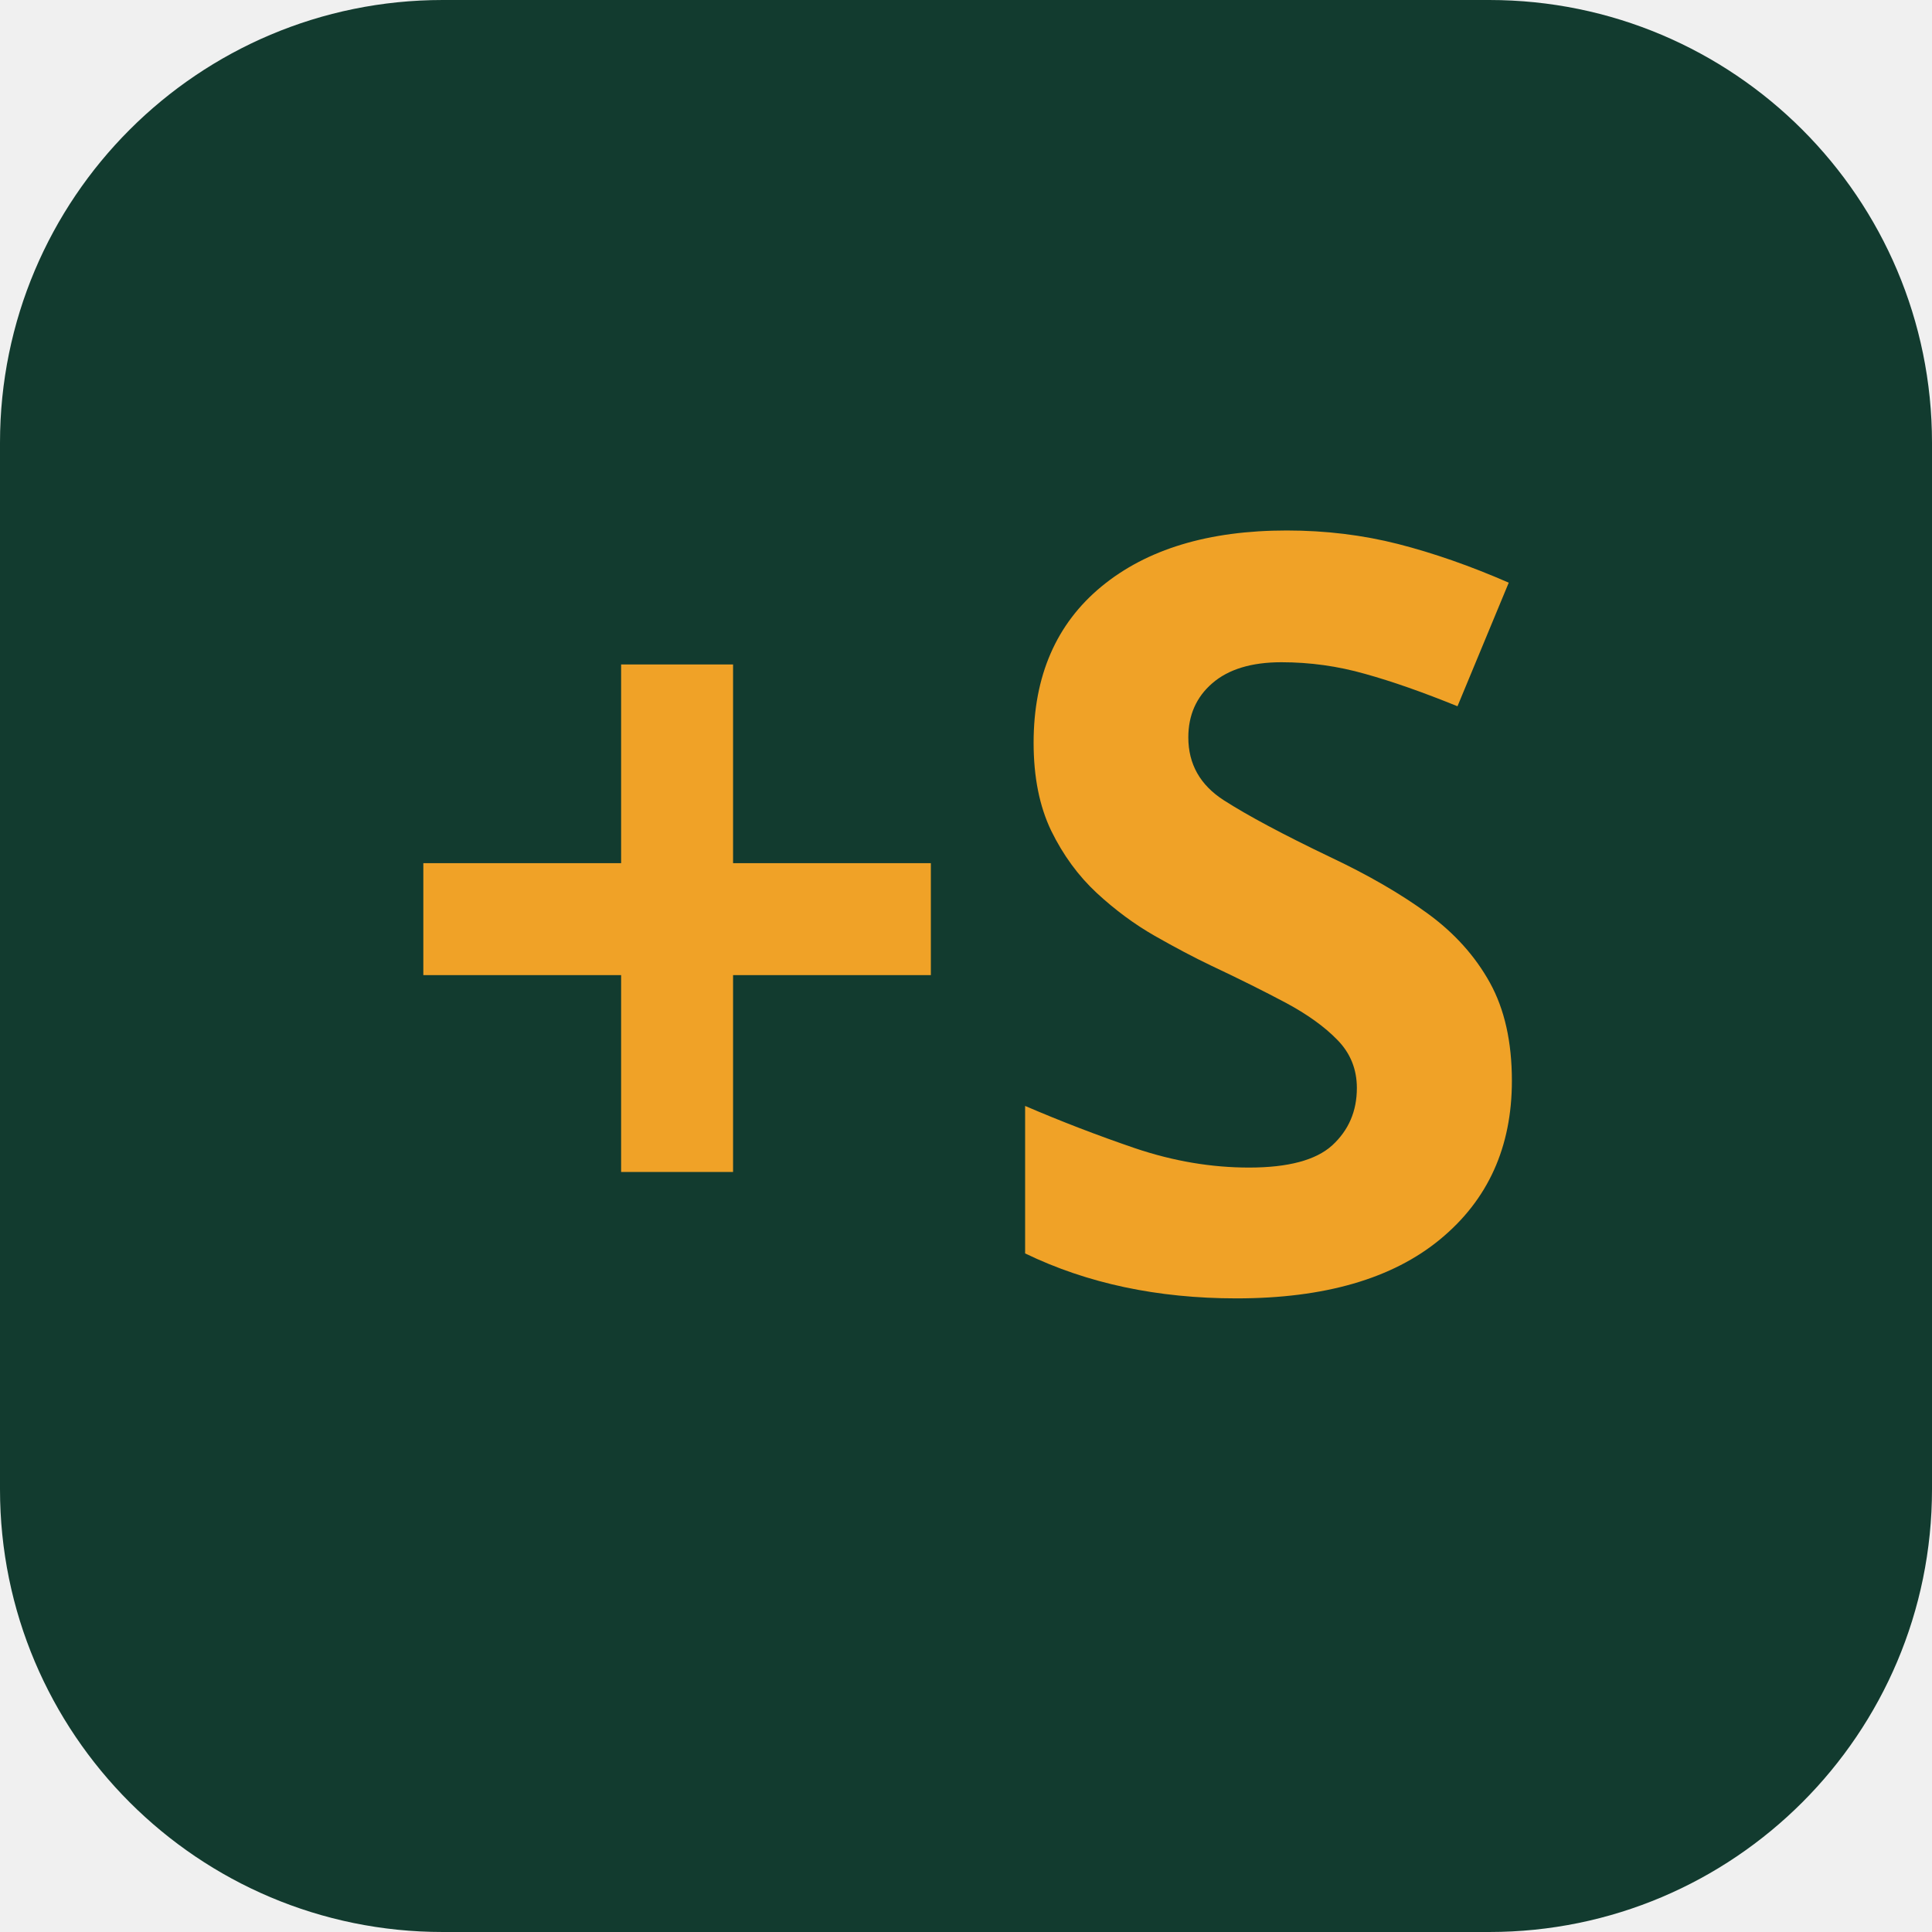
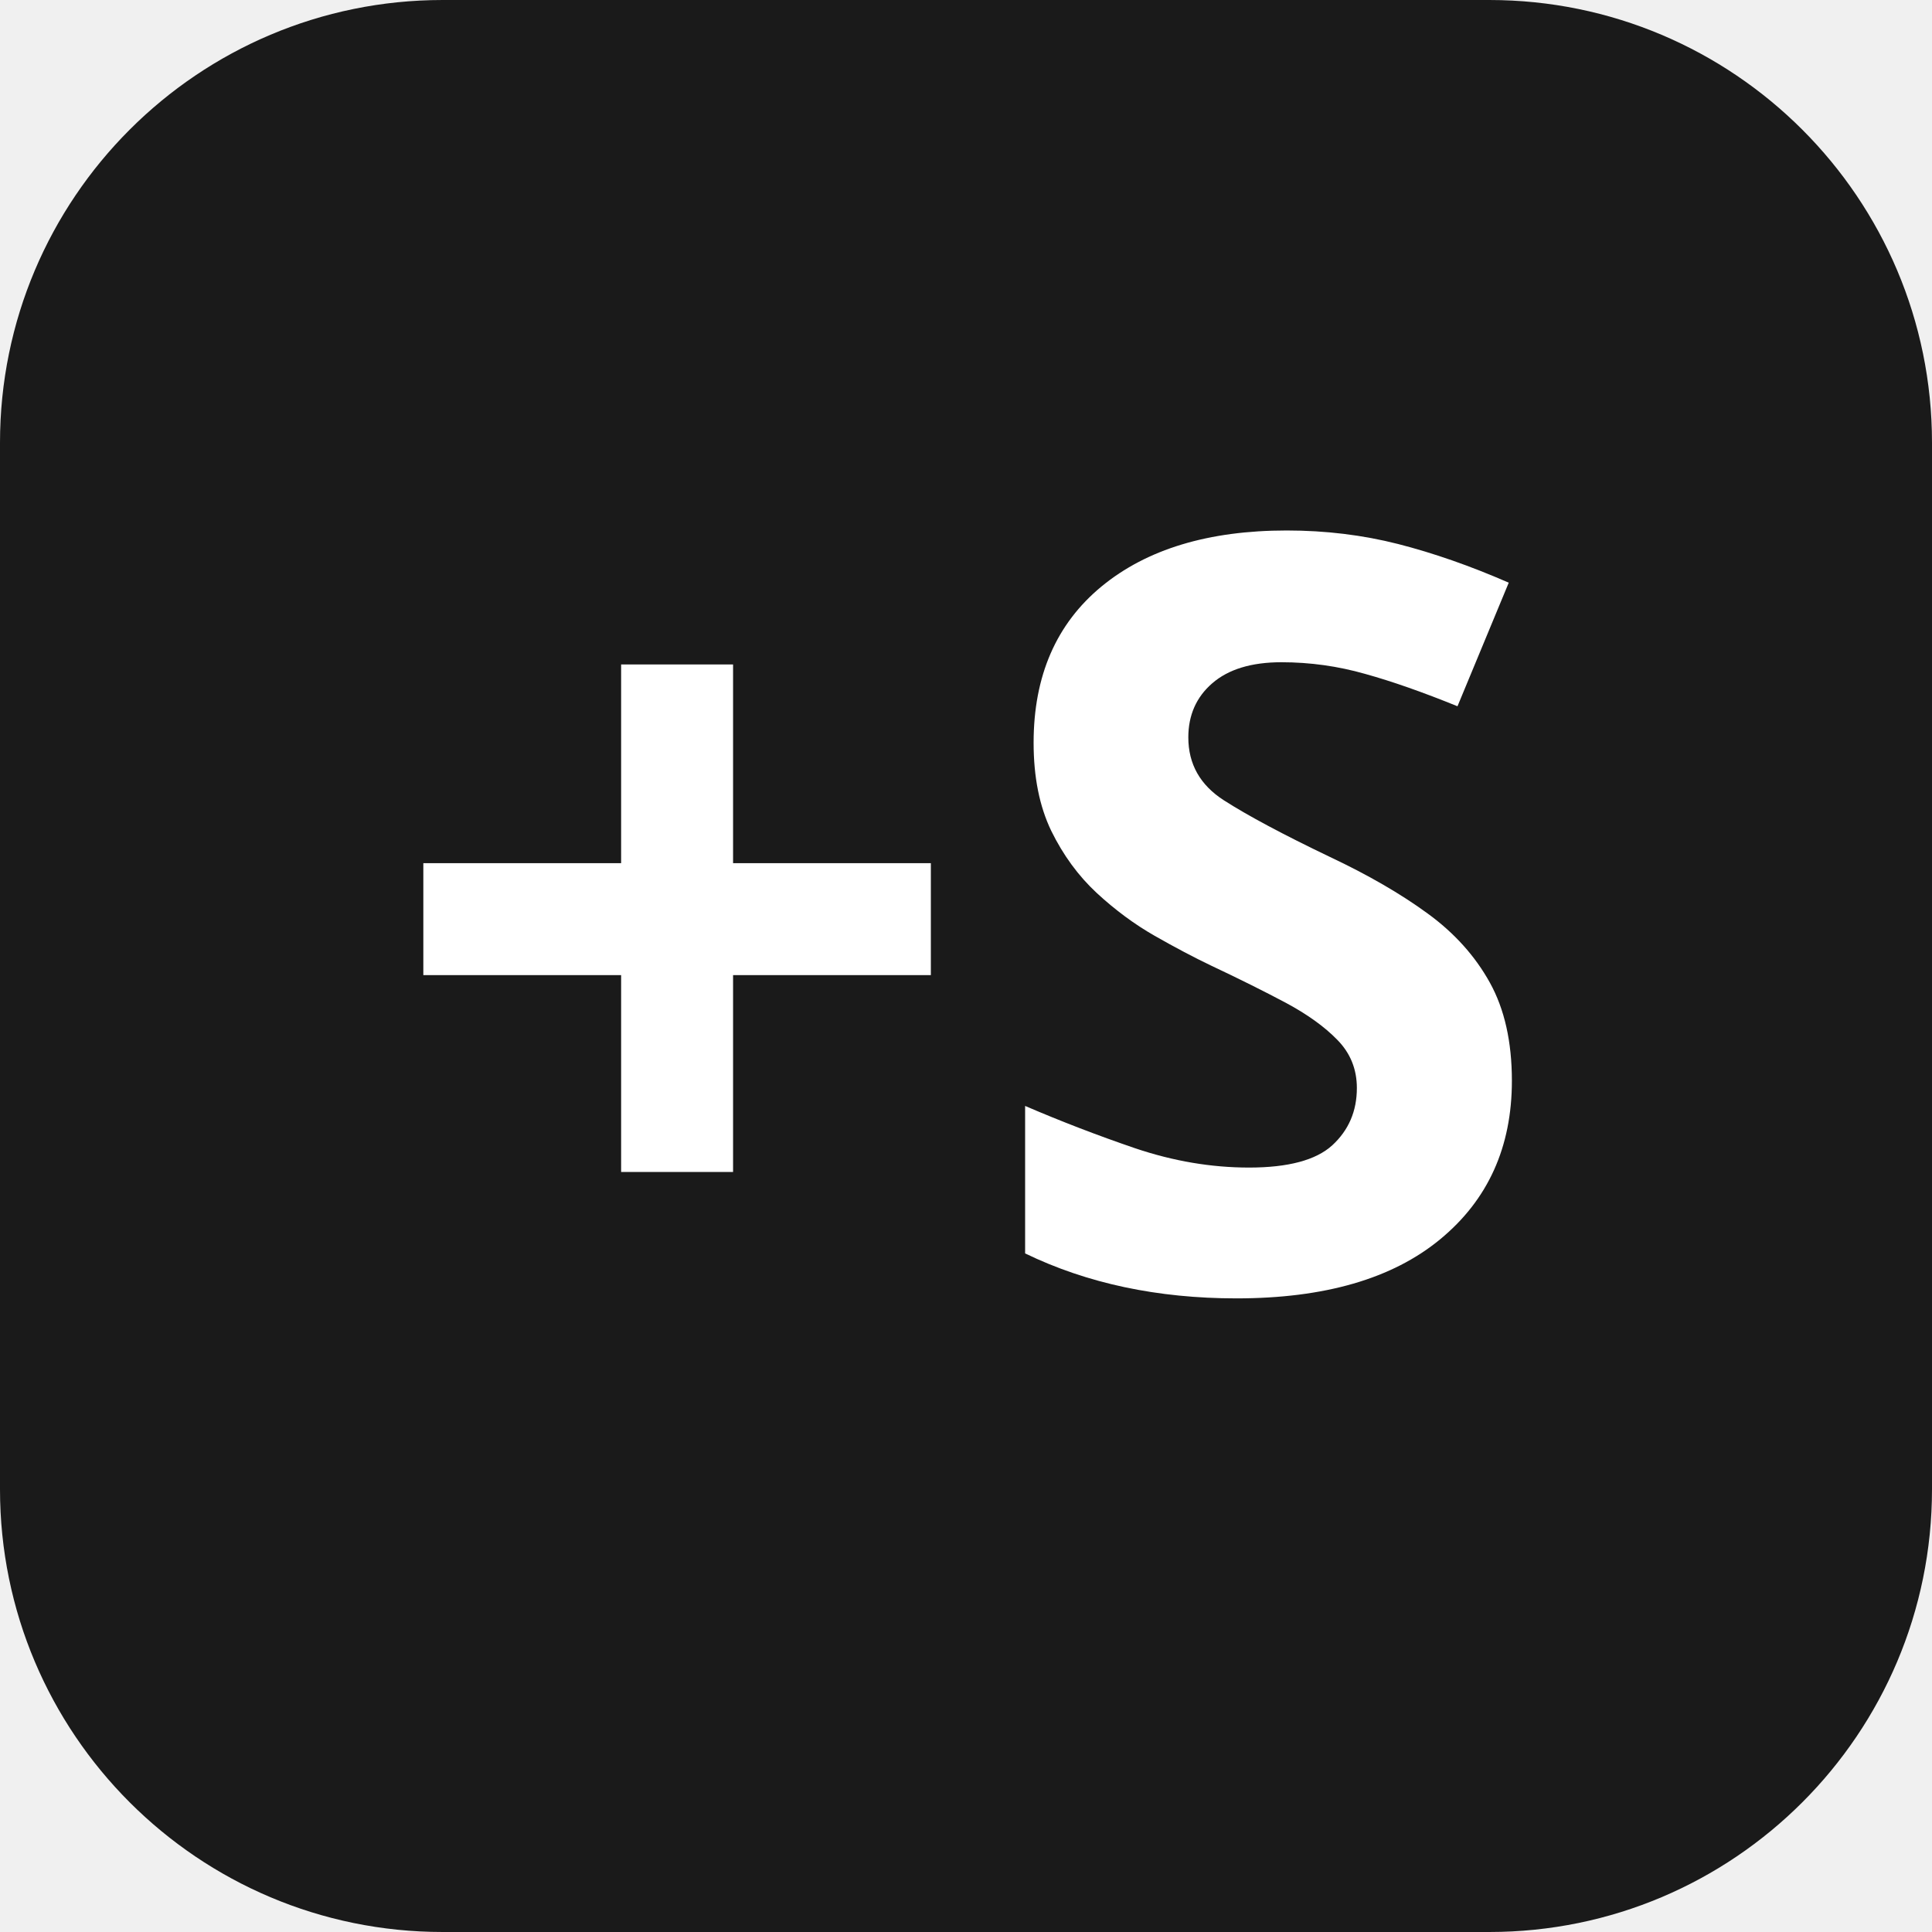
<svg xmlns="http://www.w3.org/2000/svg" viewBox="0 0 96 96">
-   <rect width="96" height="96" rx="22" fill="#123B2F" />
-   <text x="48" y="64" font-family="Archivo, system-ui, sans-serif" font-size="52" font-weight="800" fill="#F0A227" text-anchor="middle">+S</text>
+   <rect width="96" height="96" rx="22" fill="#1A1A1A" />
+   <text x="48" y="64" font-family="Archivo, system-ui, sans-serif" font-size="52" font-weight="800" fill="#FFFFFF" text-anchor="middle">+S</text>
</svg>
